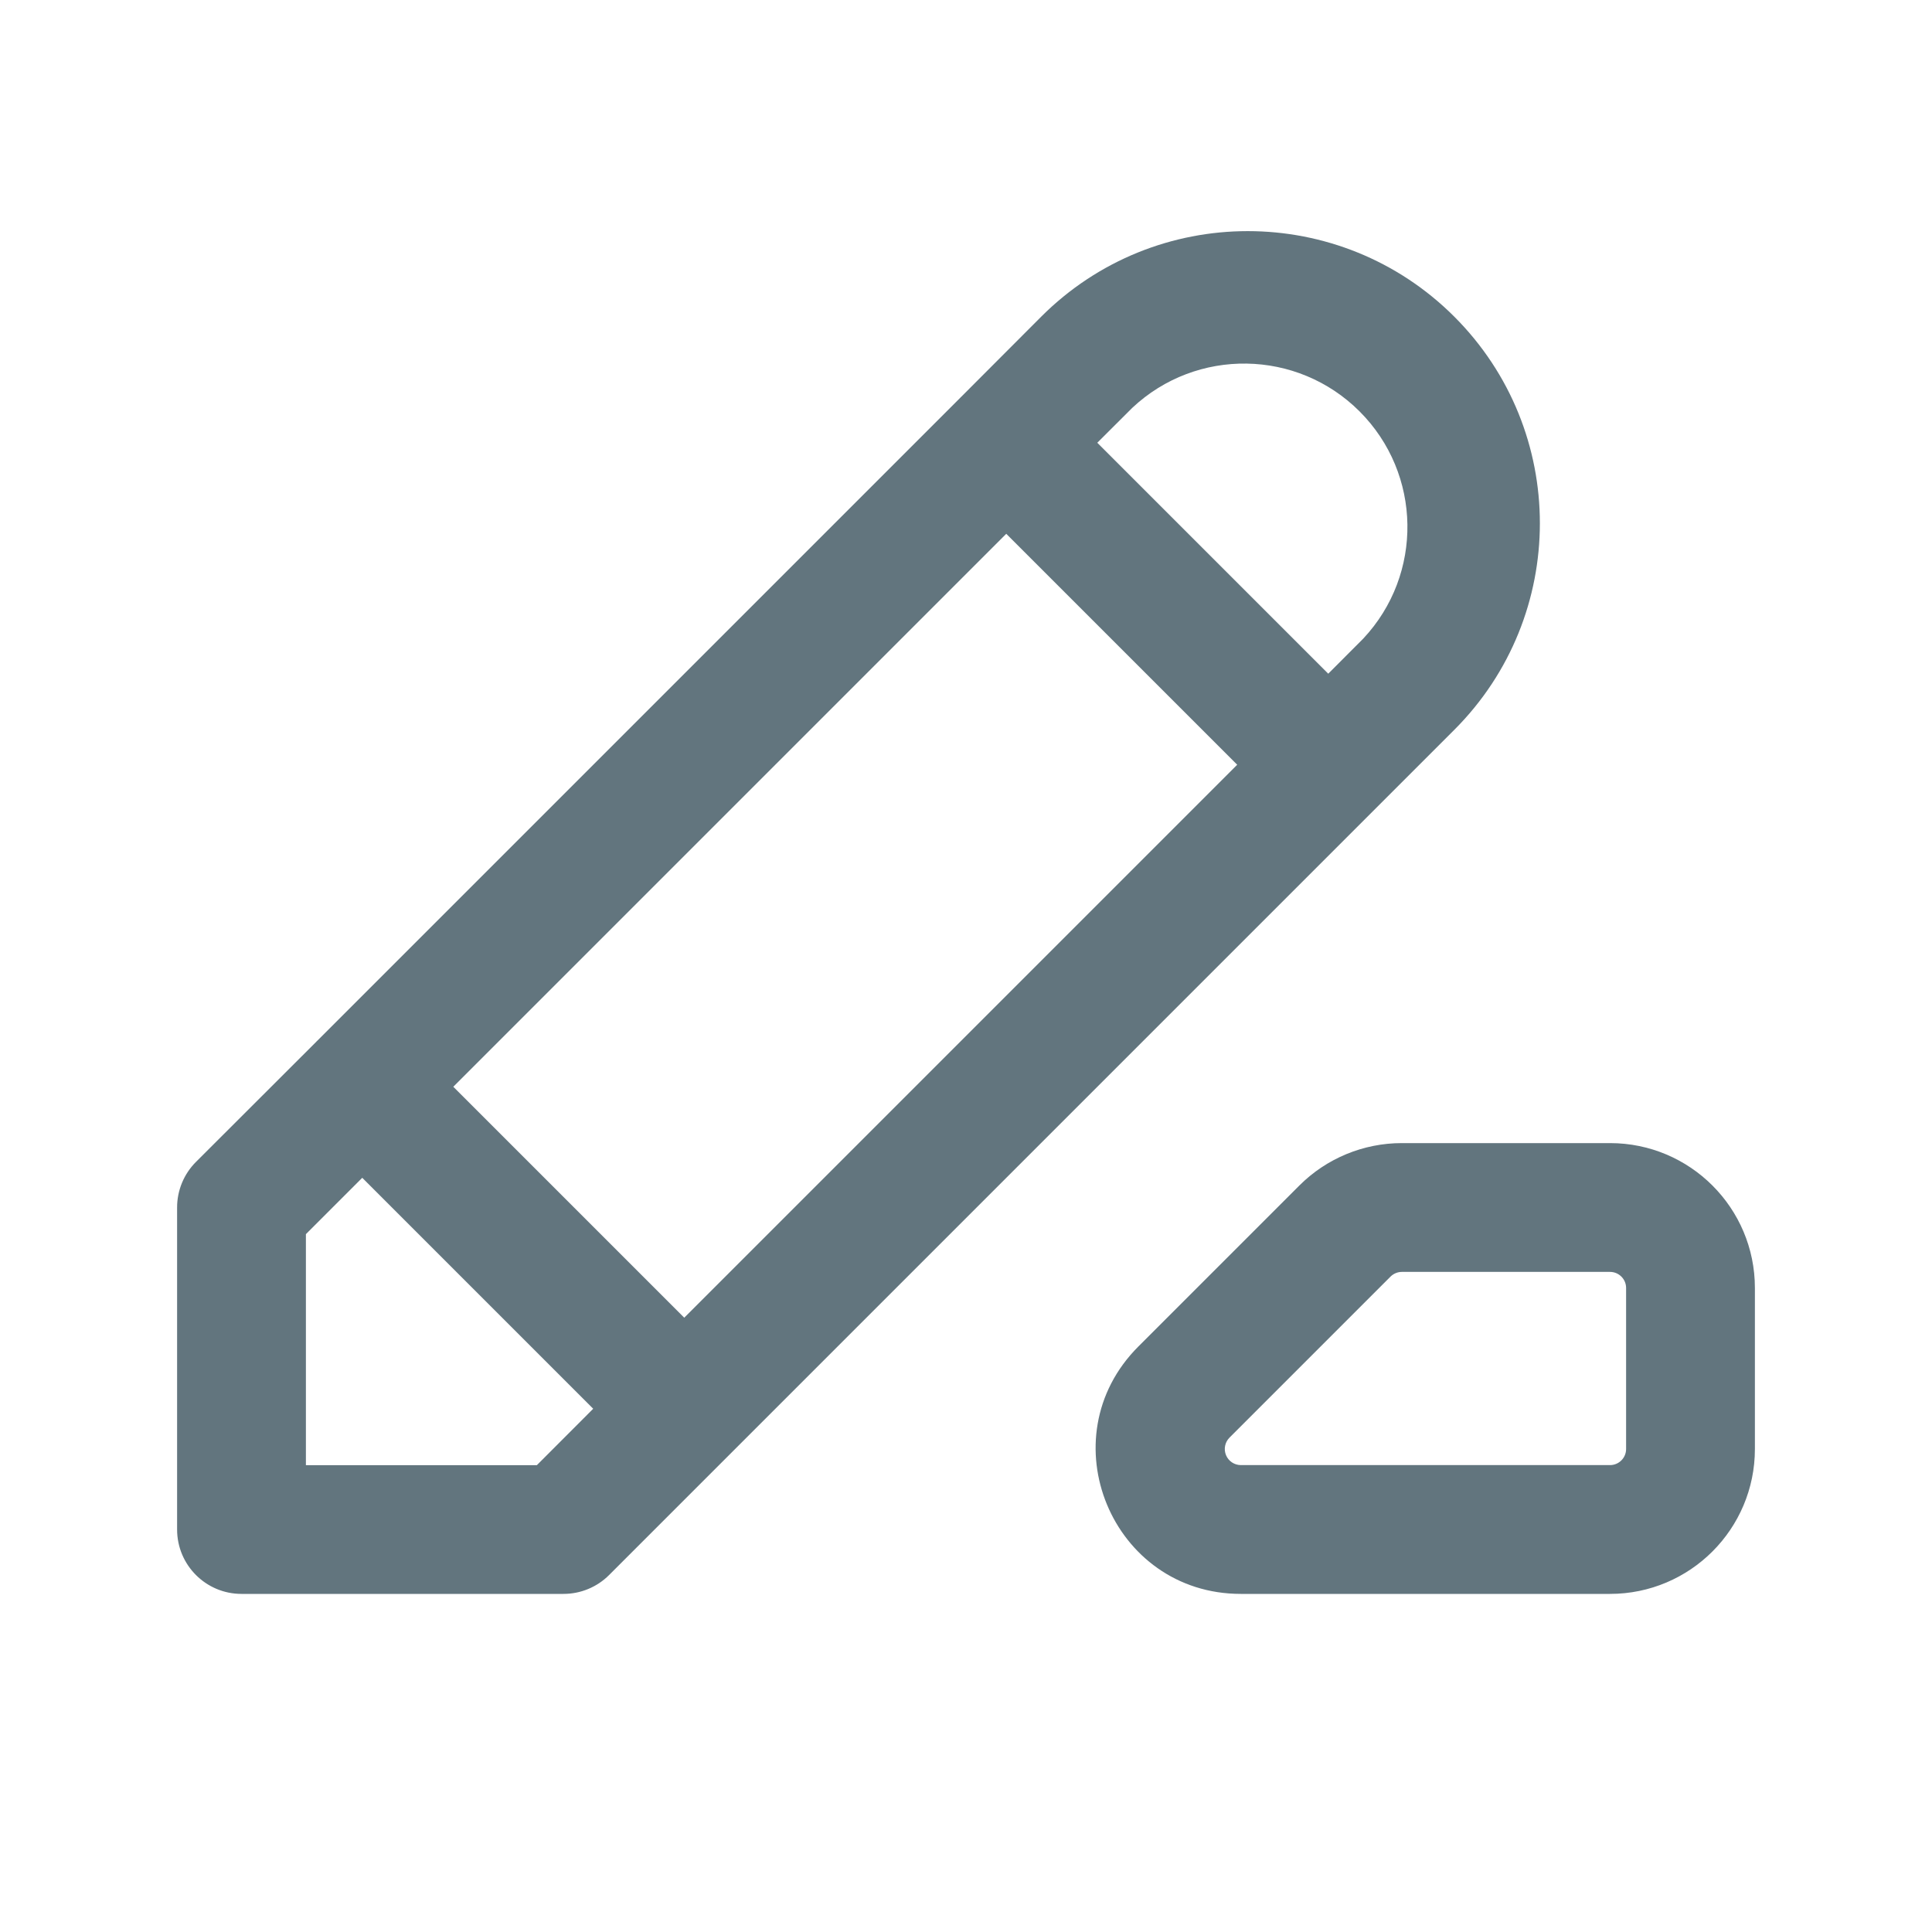
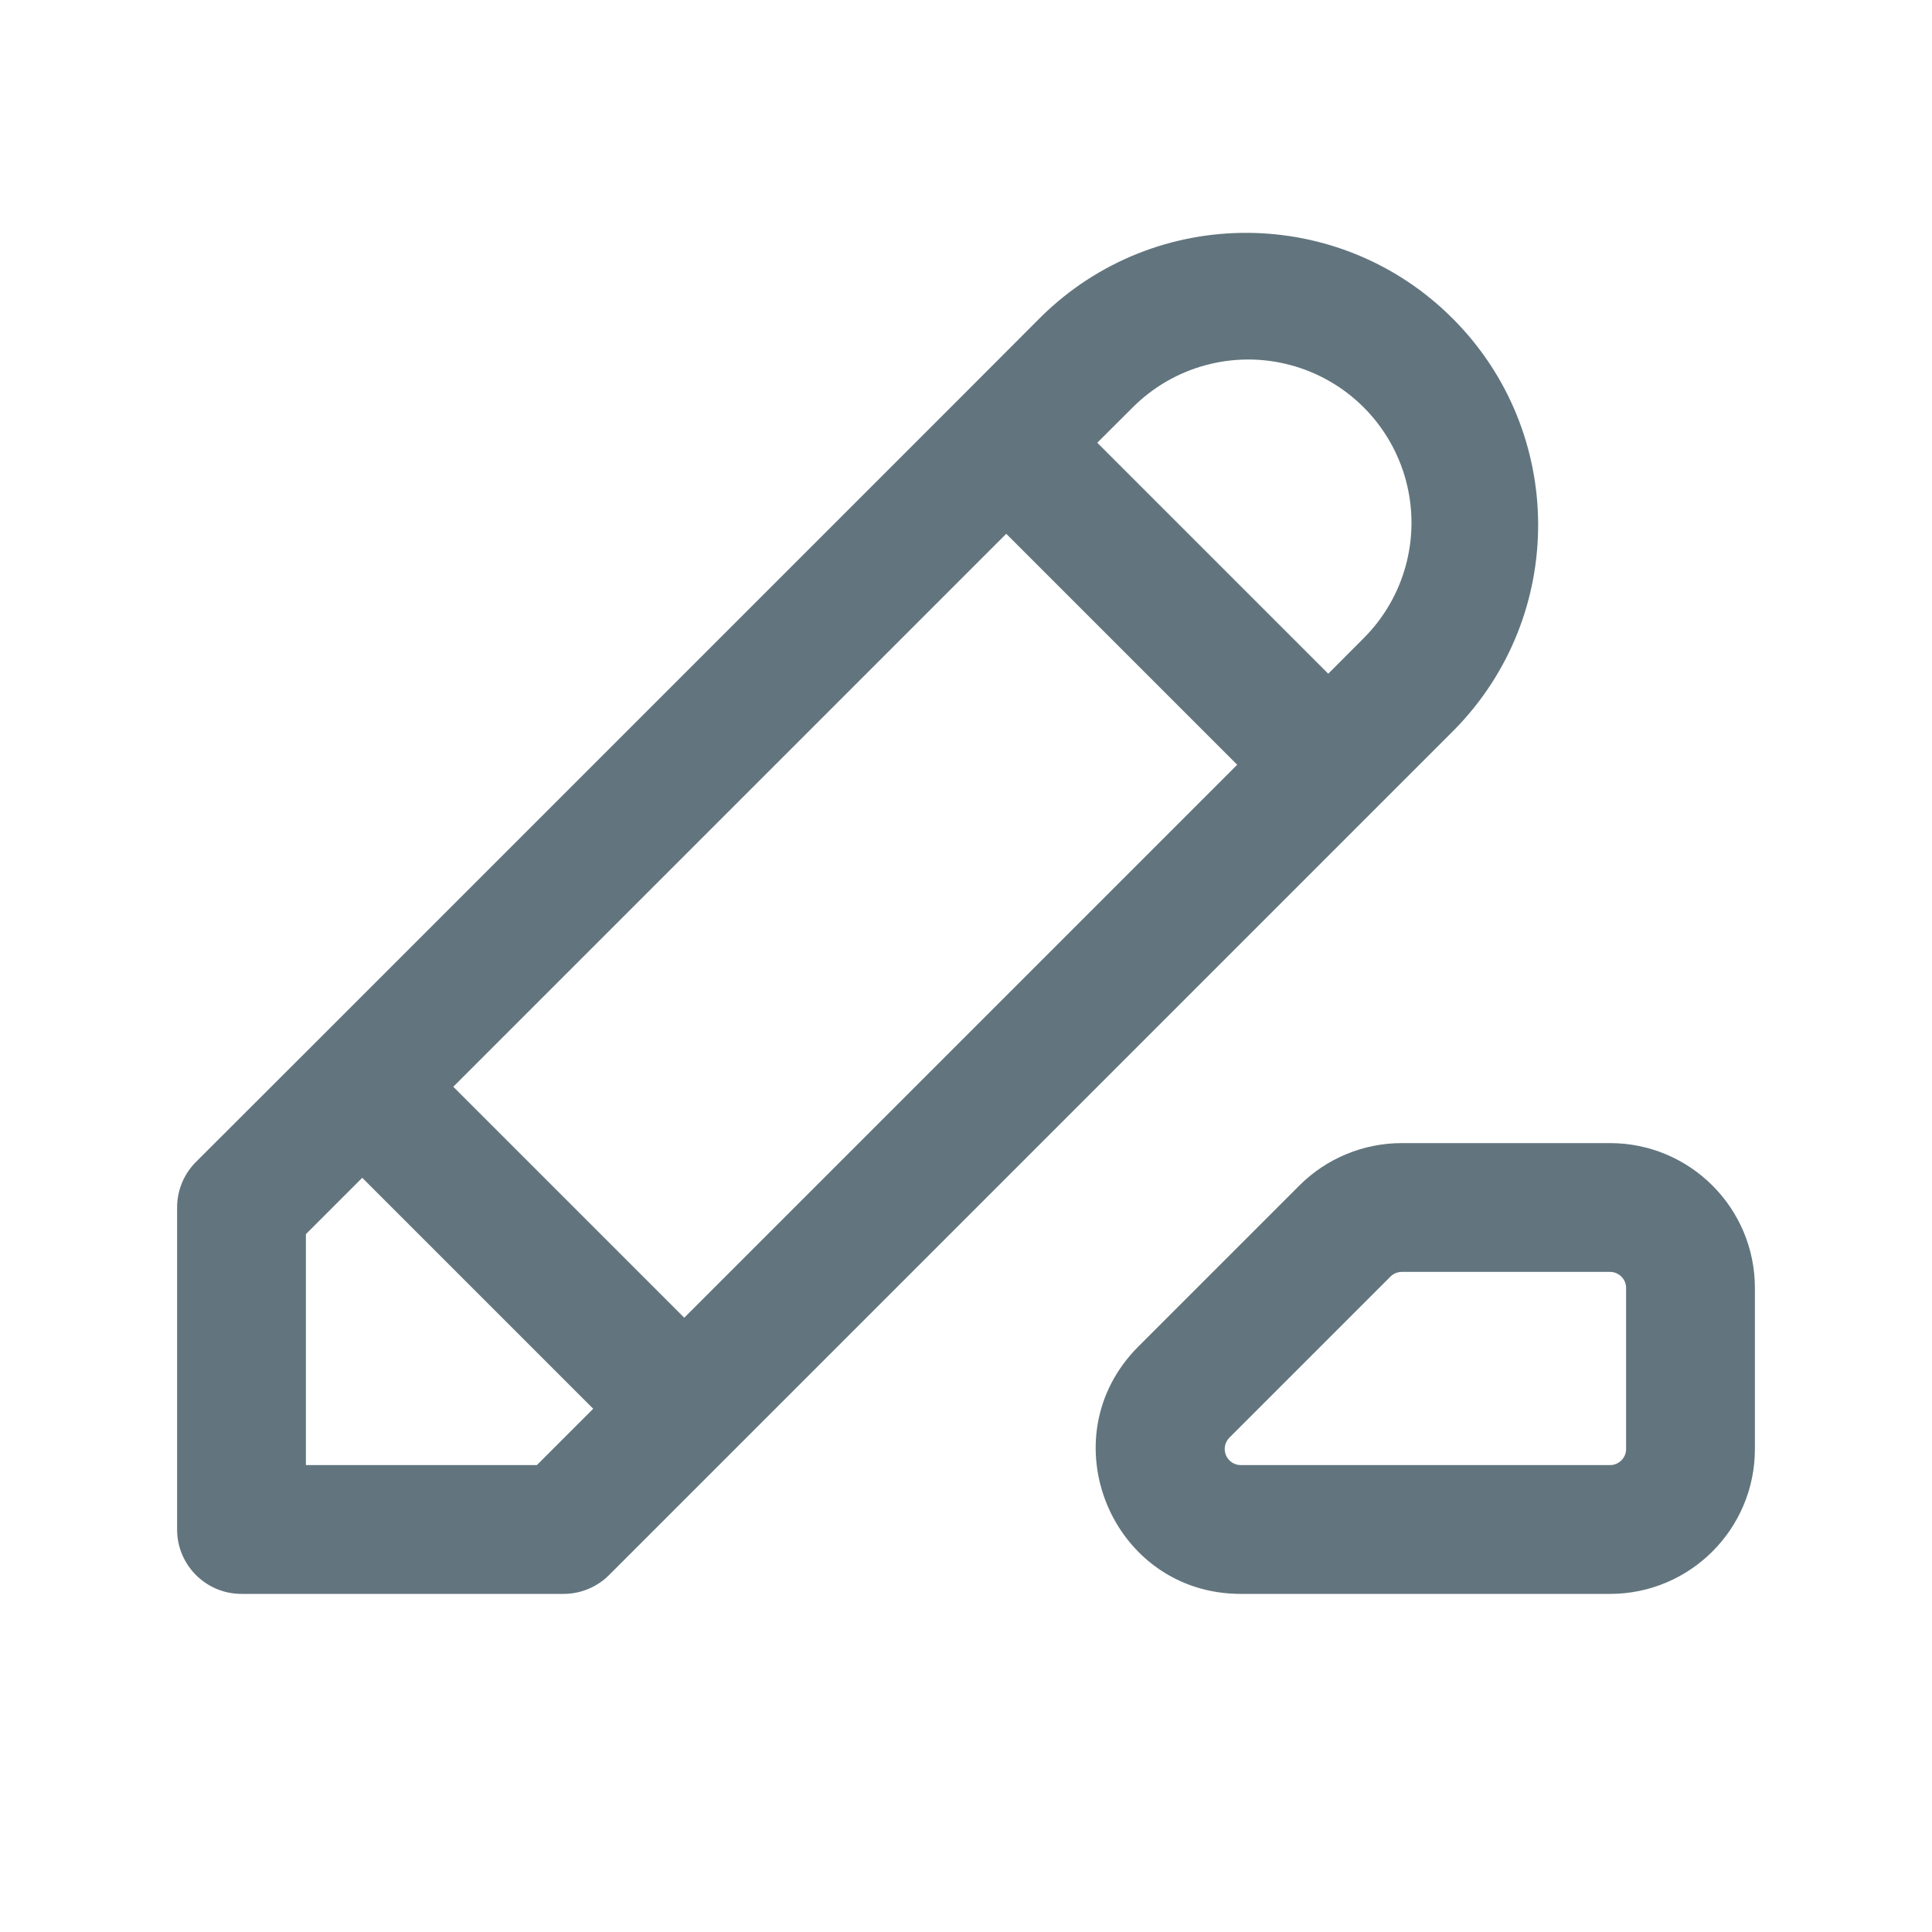
<svg xmlns="http://www.w3.org/2000/svg" fill="none" viewBox="0 0 24 24">
-   <path fill="#62757E" fill-rule="evenodd" d="M12.934 3.934a3.628 3.628 0 1 1 5.132 5.132l-10.5 10.5A.8.8 0 0 1 7 19.8H3a.8.8 0 0 1-.8-.8v-4a.8.8 0 0 1 .234-.566L3.93 12.94l.005-.006.006-.005L11.93 4.94l.005-.006.006-.005zM12.5 6.631 5.631 13.5 8.5 16.369 15.369 9.5zm4 1.738L13.631 5.5l.435-.434a2.029 2.029 0 0 1 2.868 2.868zM7.369 17.5 4.5 14.631l-.7.7v2.87h2.869zm10.045-1.7a.2.2 0 0 0-.141.059l-2 2a.2.2 0 0 0 .141.341H20a.2.2 0 0 0 .2-.2v-2a.2.2 0 0 0-.2-.2zm-1.273-1.073a1.8 1.8 0 0 1 1.273-.527H20a1.8 1.8 0 0 1 1.8 1.8v2a1.8 1.8 0 0 1-1.8 1.8h-4.586c-1.604 0-2.407-1.939-1.273-3.073z" clip-rule="evenodd" />
+   <path fill="#62757E" fill-rule="evenodd" d="M12.934 3.934a3.629 3.629 0 0 1 5.132 5.132l-10.5 10.5A.8.8 0 0 1 7 19.8H3a.8.8 0 0 1-.8-.8v-4a.8.8 0 0 1 .234-.566L3.93 12.94l.011-.011L11.93 4.94l.005-.006.006-.005zM12.5 6.631 5.631 13.5 8.5 16.369 15.369 9.5zm4 1.738L13.631 5.5l.435-.434a2.028 2.028 0 1 1 2.868 2.868zM7.369 17.5 4.5 14.631l-.7.7V18.2h2.869zm10.045-1.7a.2.2 0 0 0-.141.058l-2 2a.2.2 0 0 0 .141.342H20a.2.2 0 0 0 .2-.2v-2a.2.2 0 0 0-.2-.2zm-1.273-1.073a1.8 1.8 0 0 1 1.273-.527H20a1.8 1.8 0 0 1 1.8 1.8v2a1.8 1.8 0 0 1-1.8 1.8h-4.586c-1.603 0-2.406-1.939-1.273-3.073z" clip-rule="evenodd" />
</svg>
